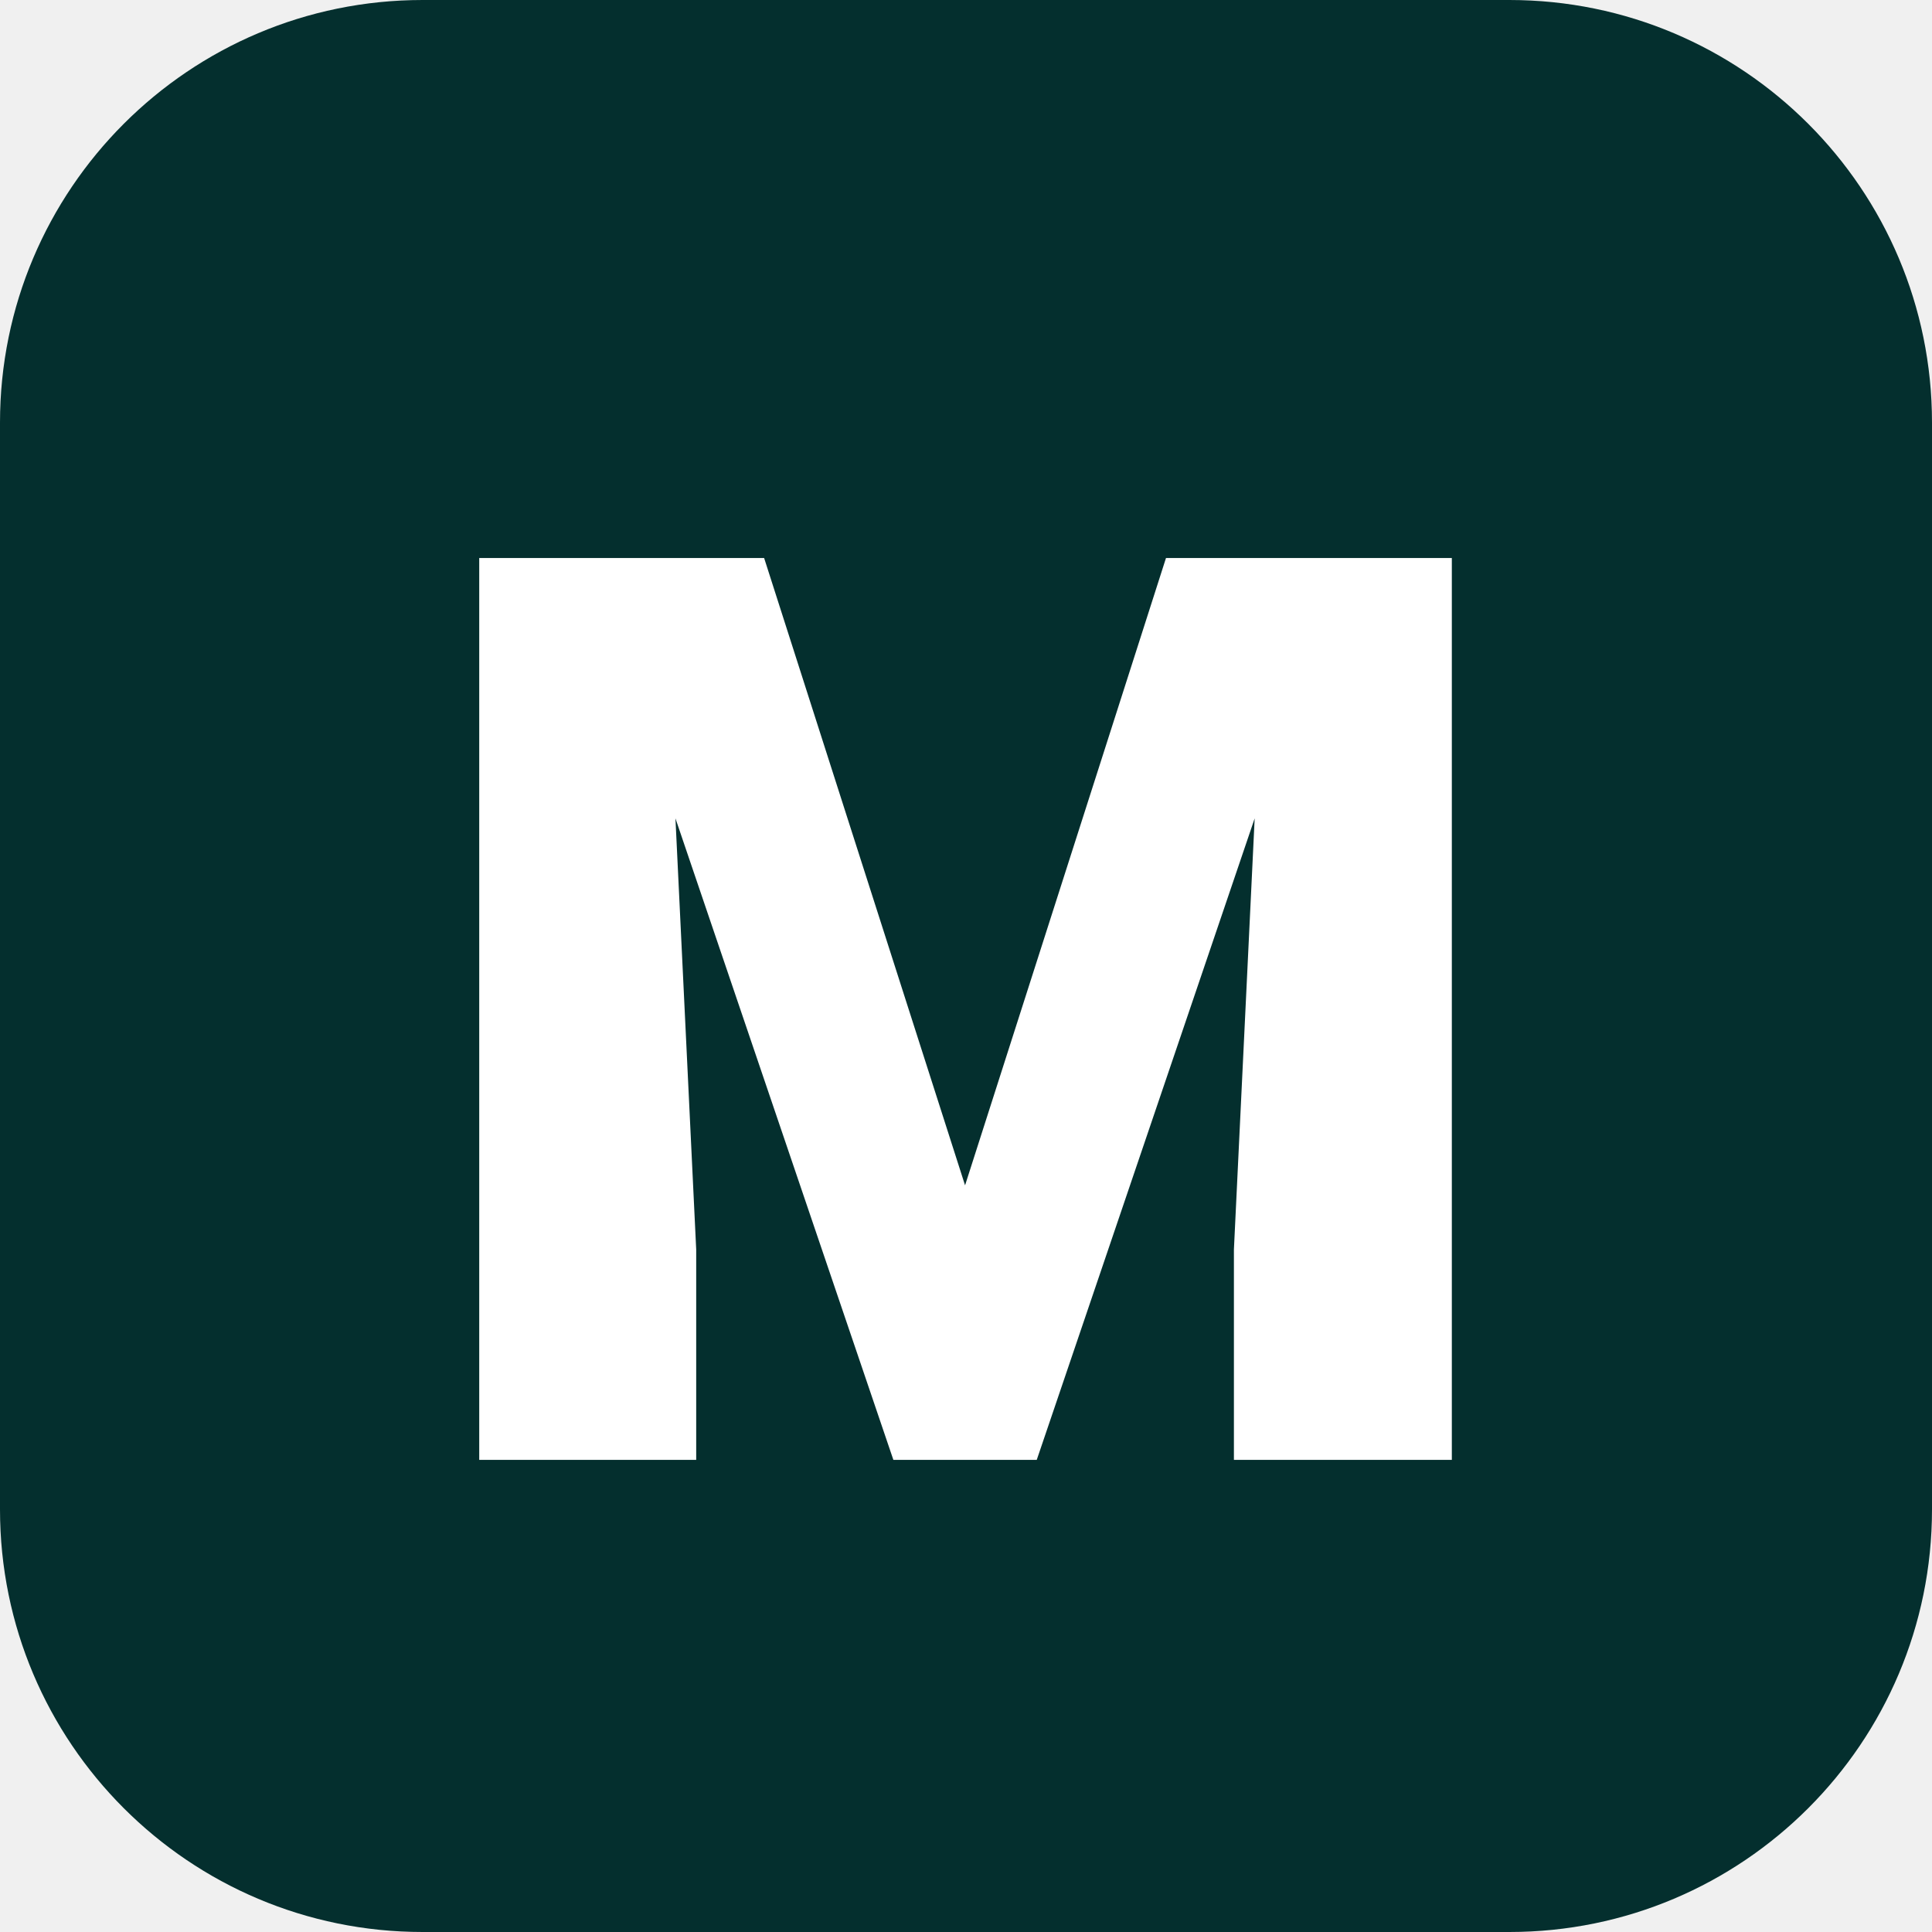
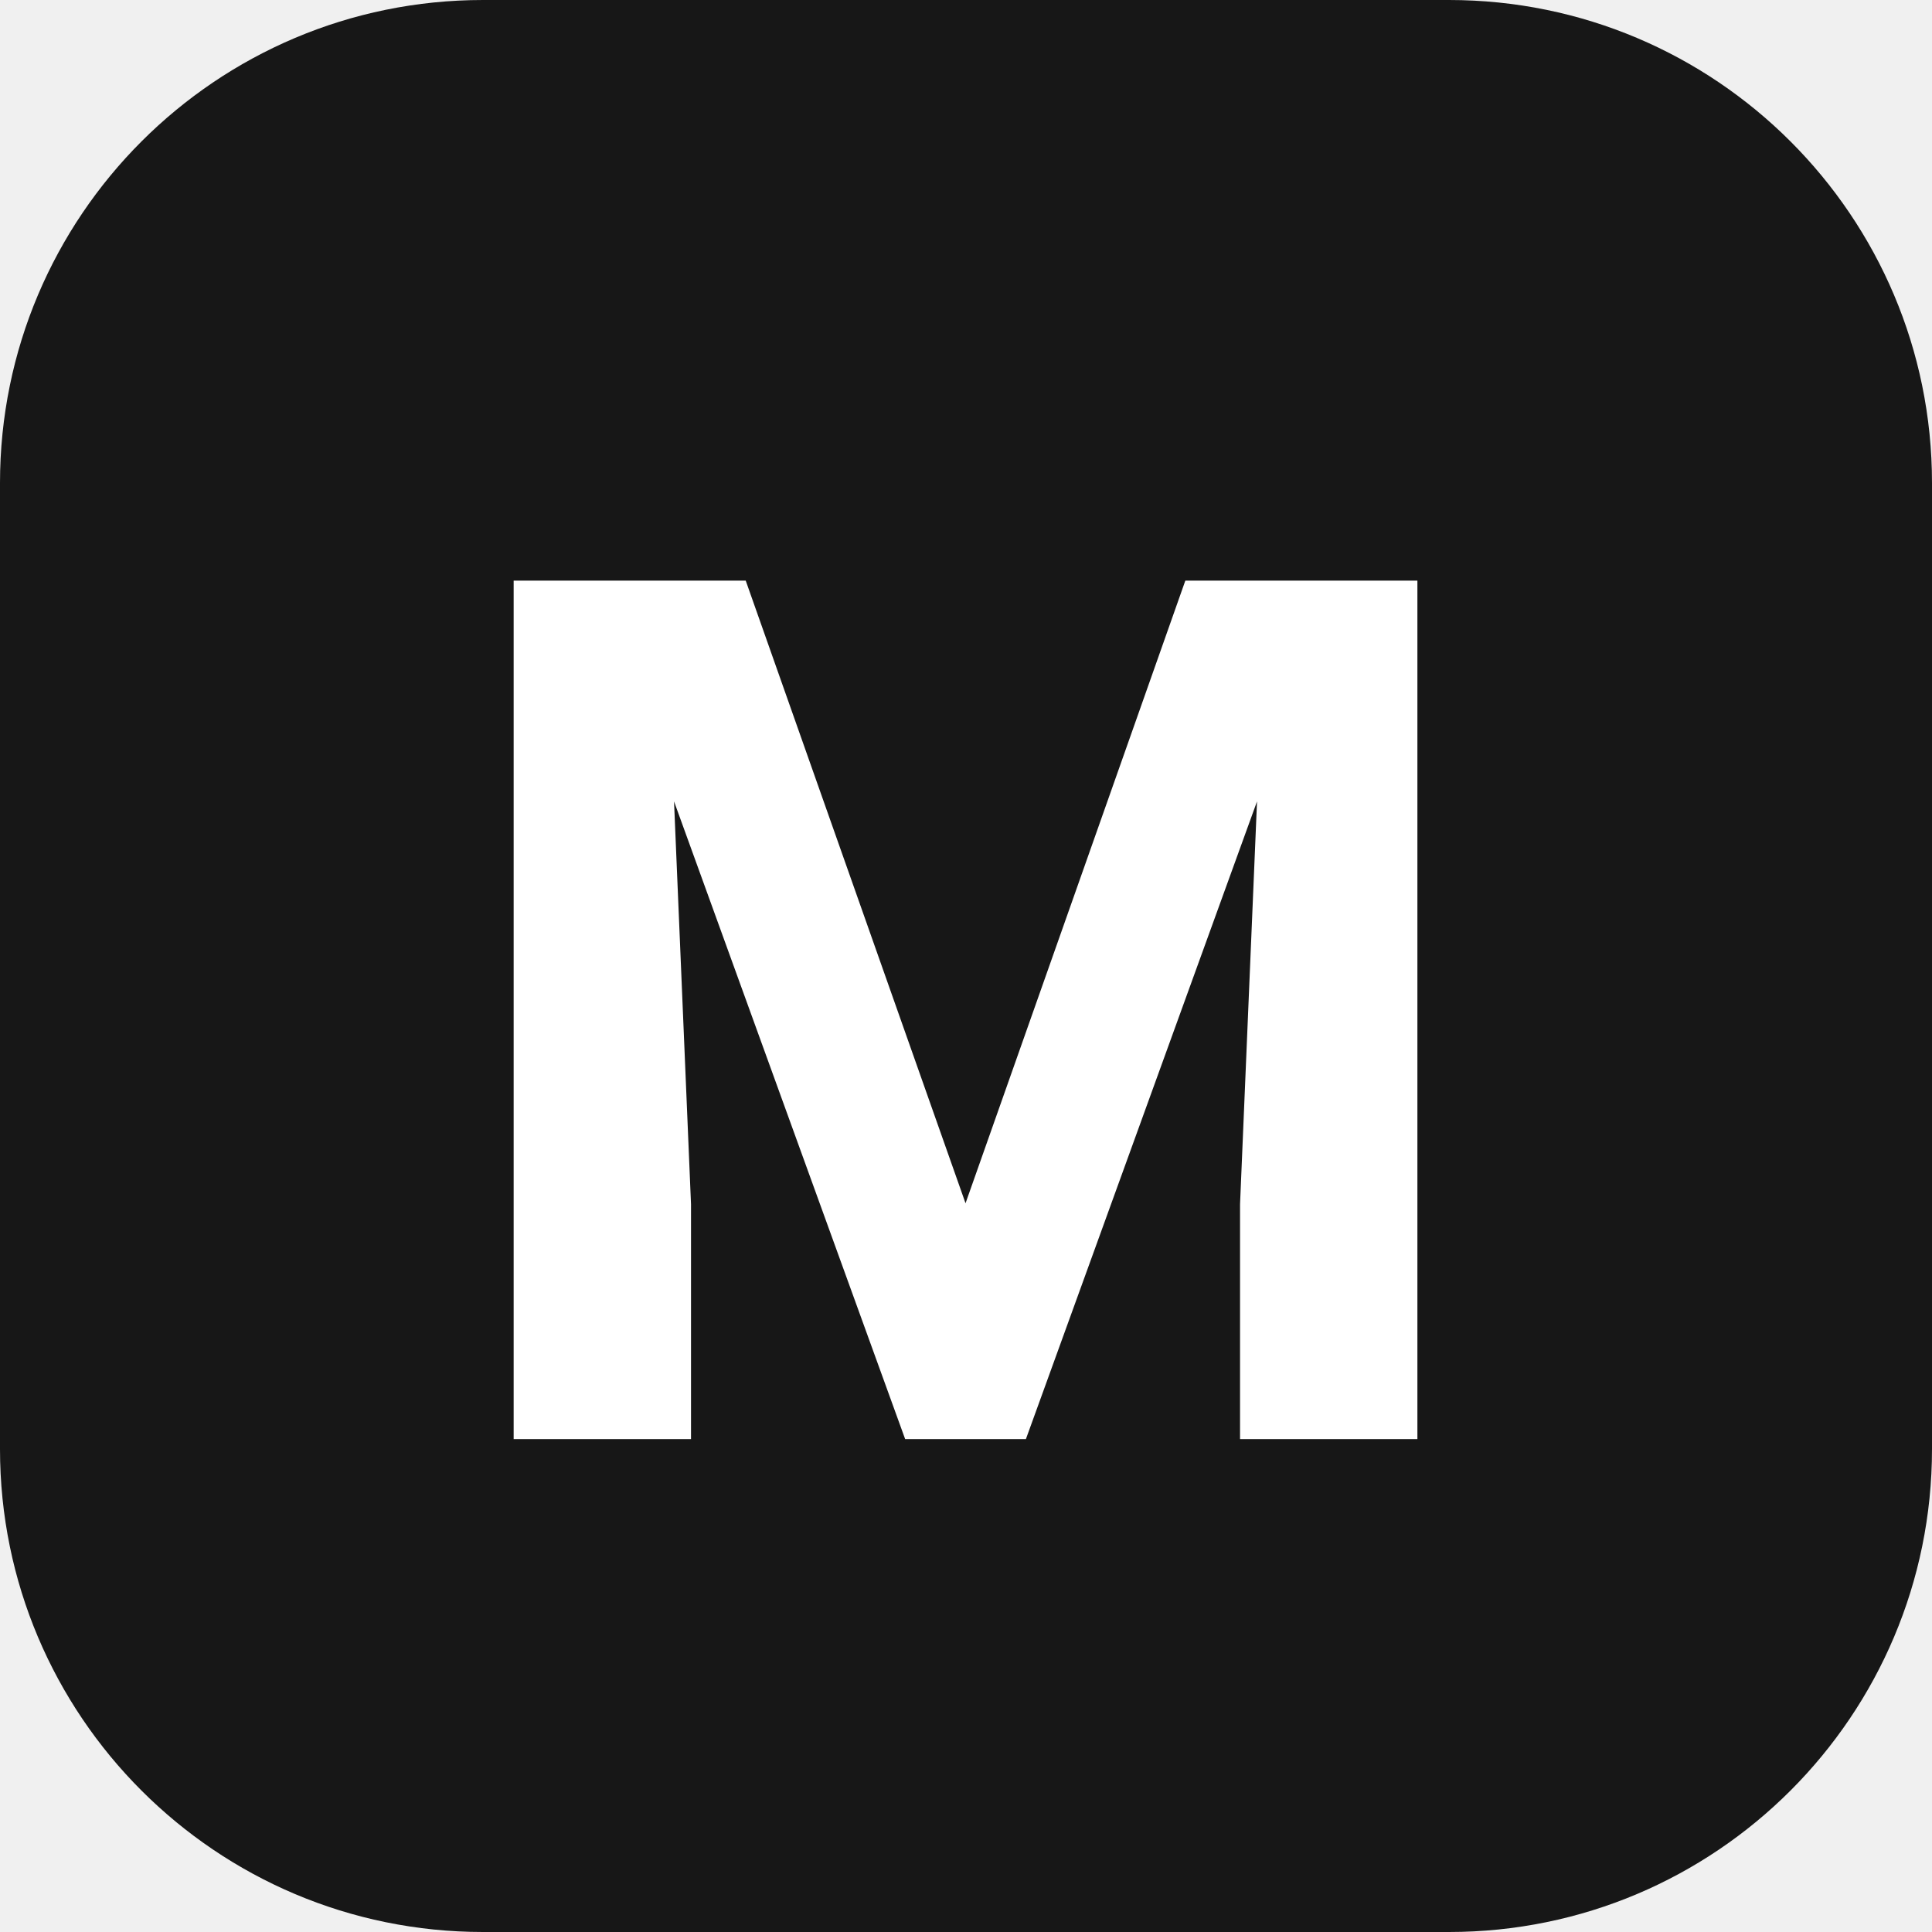
<svg xmlns="http://www.w3.org/2000/svg" viewBox="0 0 32 32" role="img" aria-label="Mumchimp">
-   <rect width="32" height="32" rx="7" fill="#042F2E" />
-   <text x="16" y="17" text-anchor="middle" dominant-baseline="central" font-family="'Hanken Grotesk', ui-sans-serif, system-ui, -apple-system, 'Segoe UI', Roboto, Arial, sans-serif" font-weight="800" font-size="21" fill="#ffffff">M</text>
+   <rect width="32" height="32" rx="8" fill="#171717" />
+   <text x="16" y="17" text-anchor="middle" dominant-baseline="central" font-family="ui-sans-serif, system-ui, -apple-system, 'Segoe UI', Roboto, Arial, sans-serif" font-weight="600" font-size="20" fill="#ffffff">M</text>
</svg>
